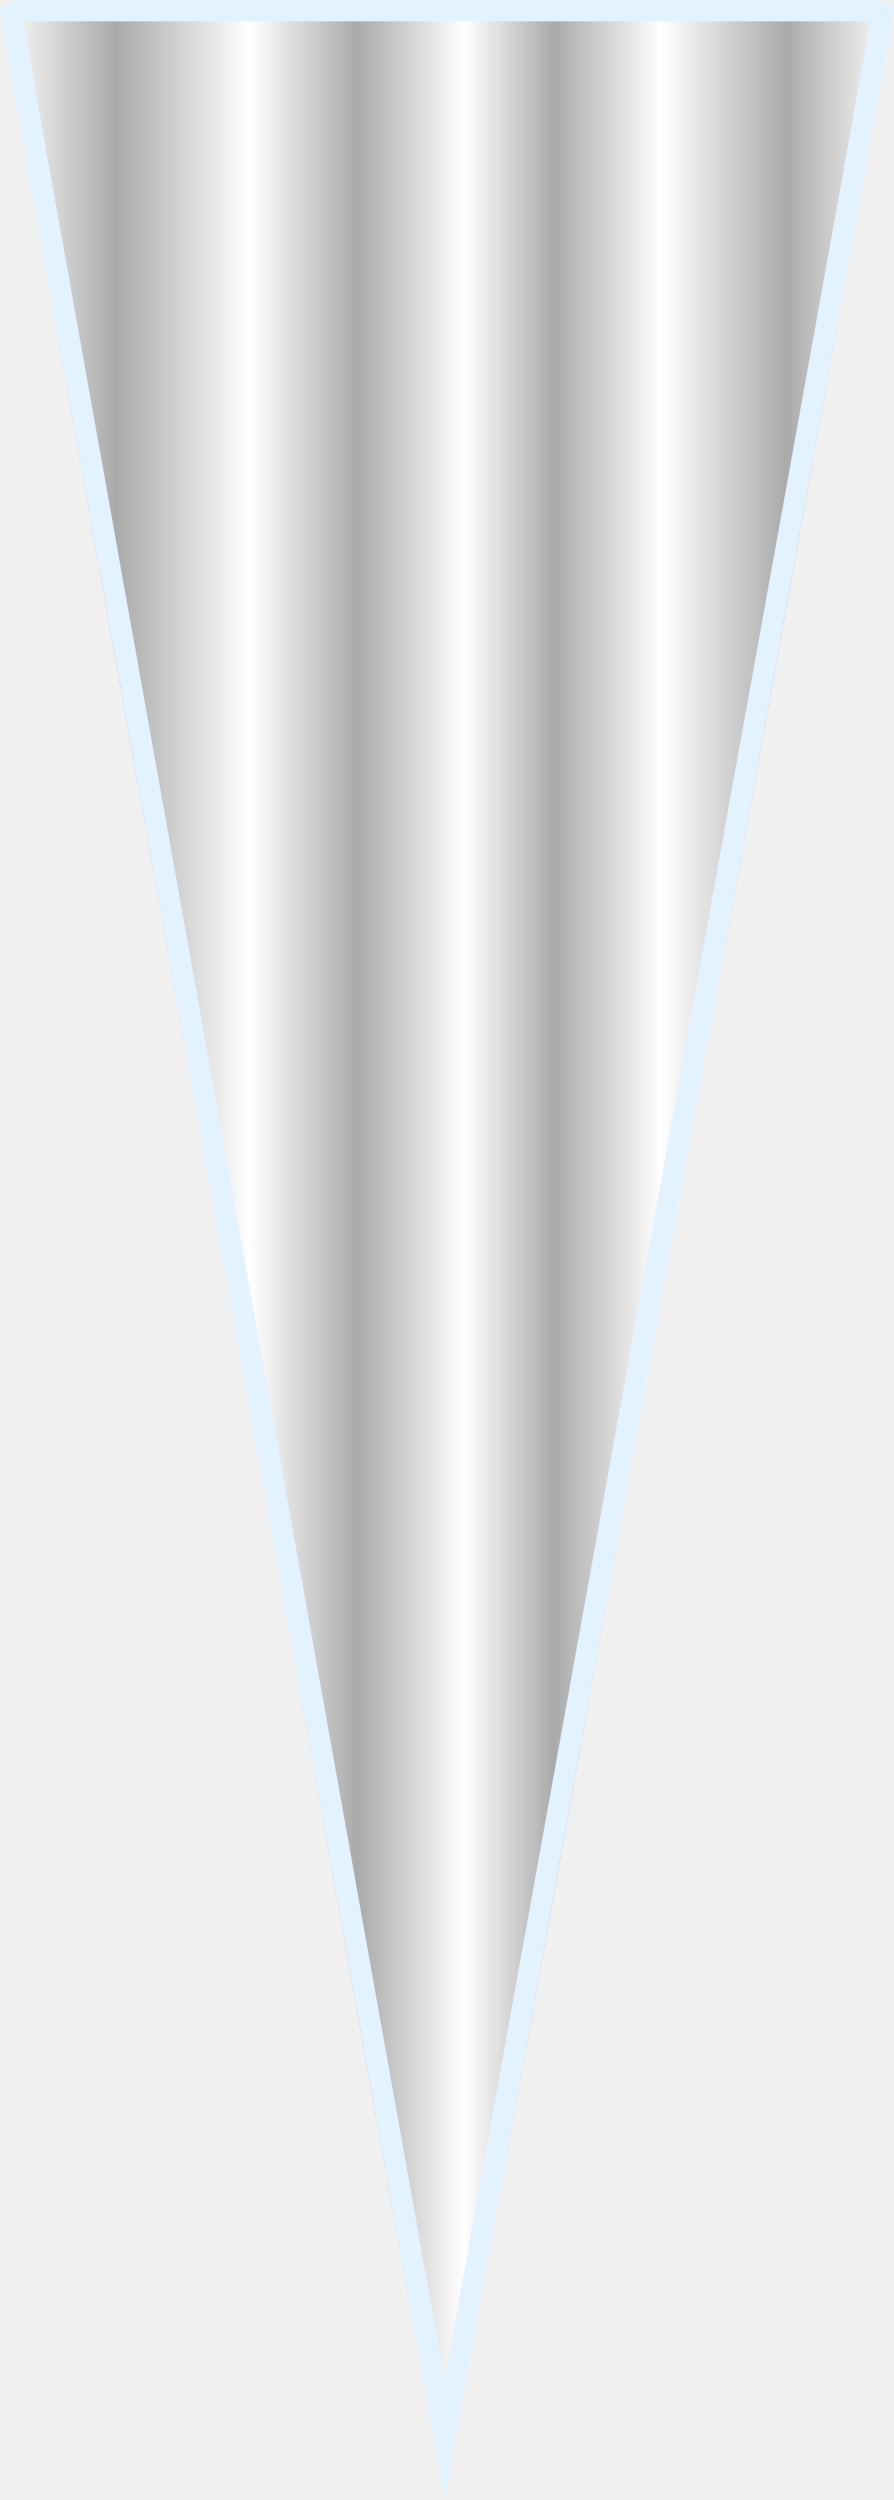
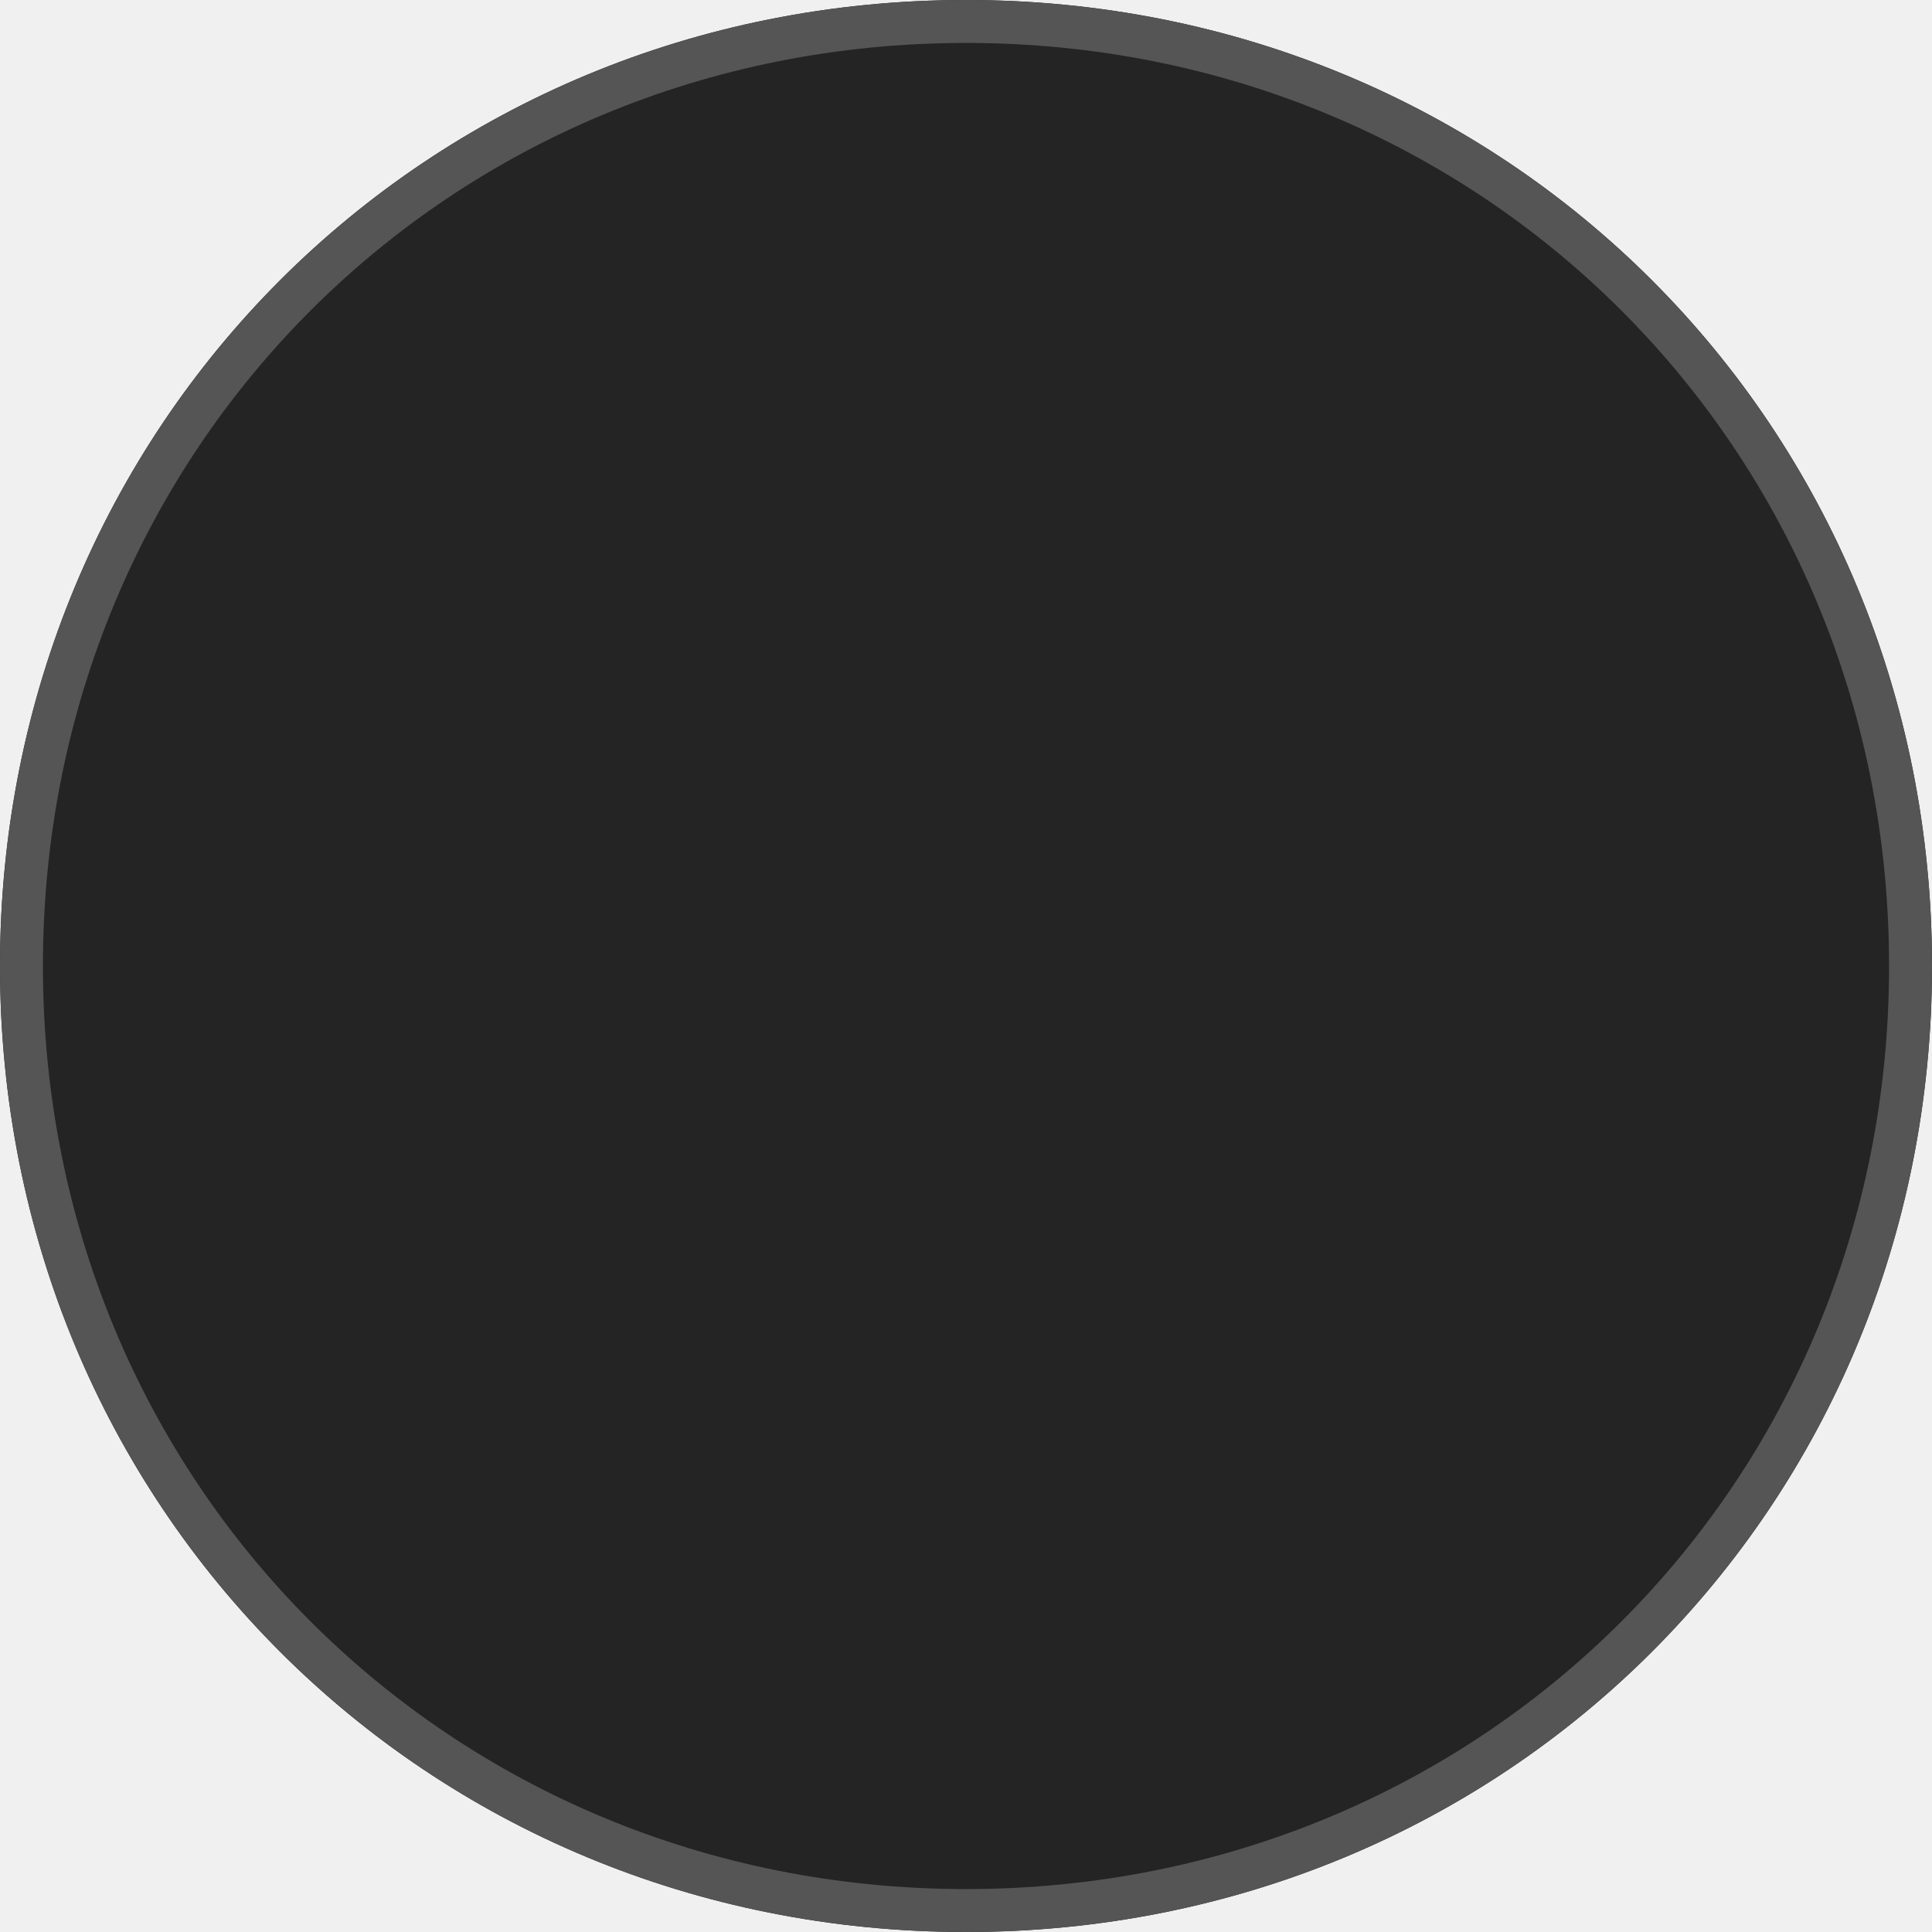
- <svg xmlns="http://www.w3.org/2000/svg" version="1.1" width="84px" height="235px">
-   <defs>
-     <linearGradient gradientUnits="userSpaceOnUse" x1="84" y1="235" x2="-5.96855898038484E-13" y2="235" id="LinearGradient3">
-       <stop id="Stop4" stop-color="#ffffff" offset="0" />
-       <stop id="Stop5" stop-color="#aaaaaa" offset="0.12" />
-       <stop id="Stop6" stop-color="#ffffff" offset="0.26" />
-       <stop id="Stop7" stop-color="#aaaaaa" offset="0.38" />
-       <stop id="Stop8" stop-color="#ffffff" offset="0.48" />
-       <stop id="Stop9" stop-color="#aaaaaa" offset="0.6" />
-       <stop id="Stop10" stop-color="#ffffff" offset="0.72" />
-       <stop id="Stop11" stop-color="#aaaaaa" offset="0.87" />
-       <stop id="Stop12" stop-color="#ffffff" offset="1" />
-     </linearGradient>
-     <mask fill="white" id="clip13">
-       <path d="M 41.783 235  L 0 1.214  C 0 0.534  0.936 0  2.127 0  L 81.873 0  C 83.064 0  84 0.534  84 1.214  L 41.783 235  Z " fill-rule="evenodd" />
-     </mask>
-   </defs>
-   <g transform="matrix(1 0 0 1 -800 -12694 )">
-     <path d="M 41.783 235  L 0 1.214  C 0 0.534  0.936 0  2.127 0  L 81.873 0  C 83.064 0  84 0.534  84 1.214  L 41.783 235  Z " fill-rule="nonzero" fill="url(#LinearGradient3)" stroke="none" transform="matrix(1 0 0 1 800 12694 )" />
-     <path d="M 41.783 235  L 0 1.214  C 0 0.534  0.936 0  2.127 0  L 81.873 0  C 83.064 0  84 0.534  84 1.214  L 41.783 235  Z " stroke-width="4" stroke="#e2f3ff" fill="none" transform="matrix(1 0 0 1 800 12694 )" mask="url(#clip13)" />
+ <svg xmlns="http://www.w3.org/2000/svg" version="1.1" width="45px" height="45px">
+   <g transform="matrix(1 0 0 1 -198 -198 )">
+     <path d="M 220.5 198  C 233.1 198  243 207.9  243 220.5  C 243 233.1  233.1 243  220.5 243  C 207.9 243  198 233.1  198 220.5  C 198 207.9  207.9 198  220.5 198  Z " fill-rule="nonzero" fill="#242424" stroke="none" />
+     <path d="M 220.5 198.5  C 232.82 198.5  242.5 208.18  242.5 220.5  C 242.5 232.82  232.82 242.5  220.5 242.5  C 208.18 242.5  198.5 232.82  198.5 220.5  C 198.5 208.18  208.18 198.5  220.5 198.5  Z " stroke-width="1" stroke="#555555" fill="none" />
  </g>
</svg>
